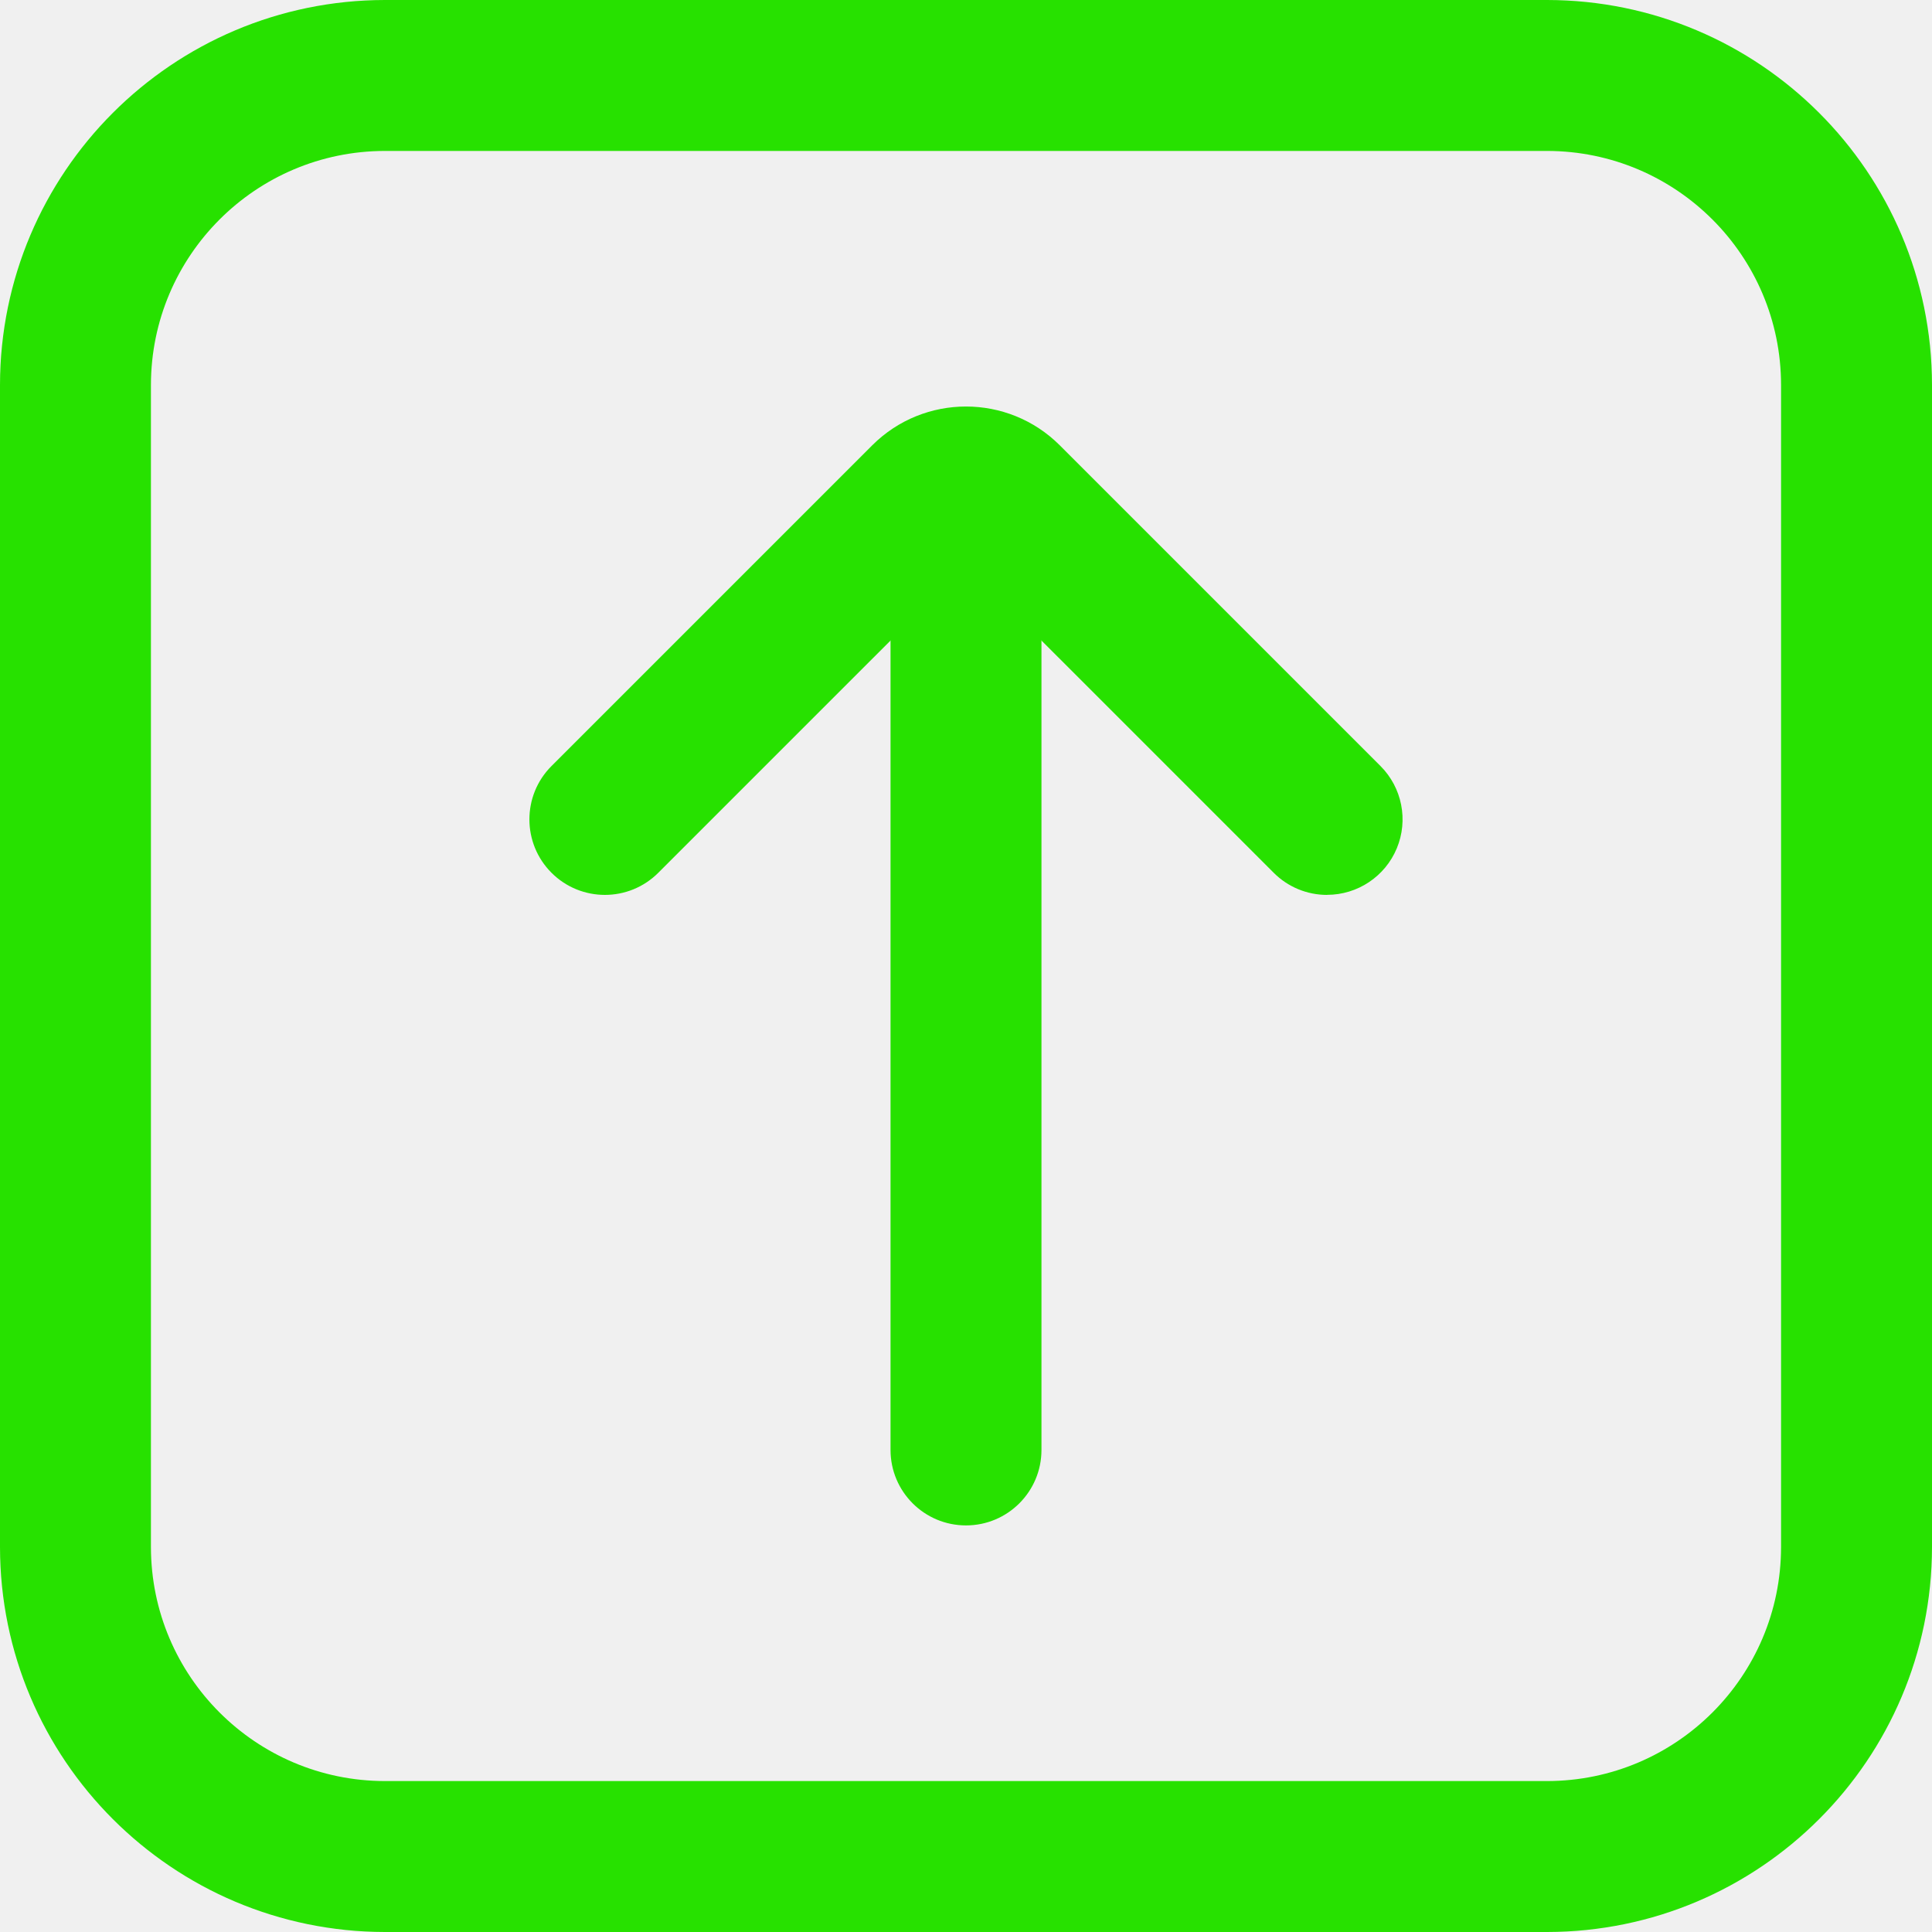
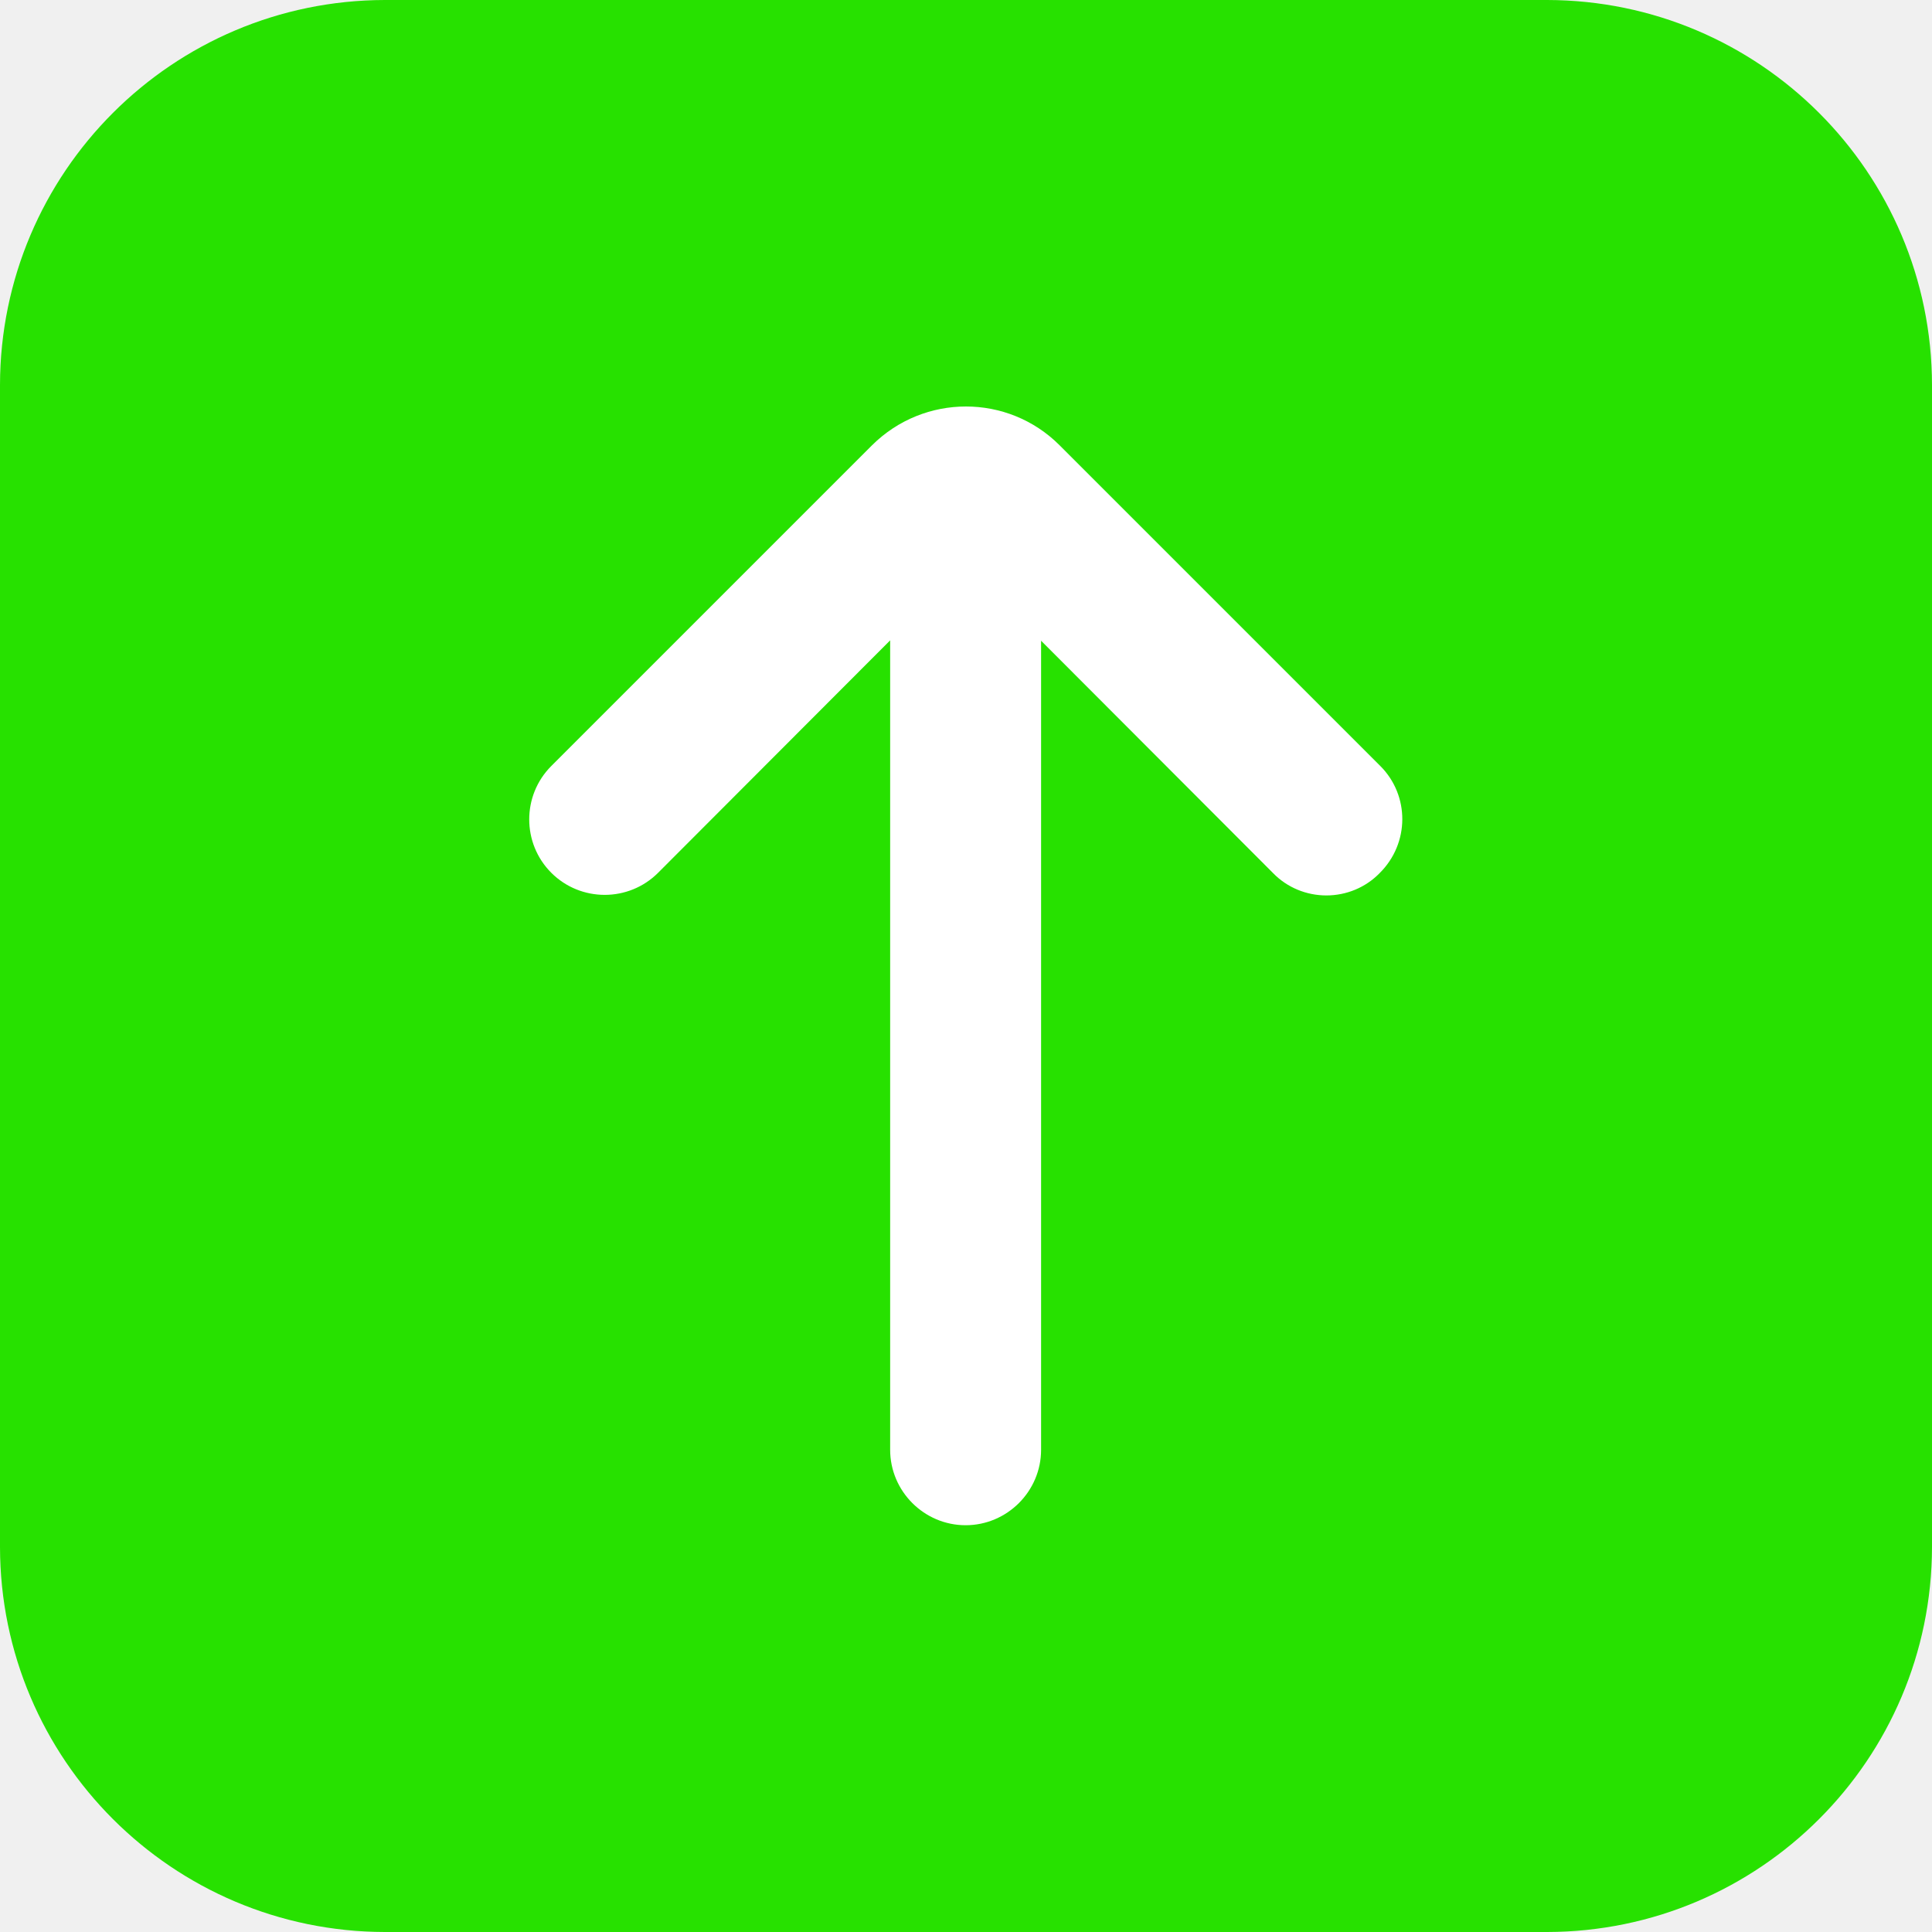
- <svg xmlns="http://www.w3.org/2000/svg" version="1.1" width="512" height="512" x="0" y="0" viewBox="0 0 512 512" style="enable-background:new 0 0 512 512" xml:space="preserve" class="">
+ <svg xmlns="http://www.w3.org/2000/svg" version="1.1" id="Layer_1" x="0px" y="0px" viewBox="0 0 512 512" style="enable-background:new 0 0 512 512;" xml:space="preserve">
+   <style type="text/css">
+ 	.st0{fill:#27E100;}
+ 	.st1{fill:#FFFFFF;}
+ </style>
  <g>
-     <g id="_02_User" data-name="02 User">
-       <path d="m256 404.25a20 20 0 0 1 -20-20v-221.79a20 20 0 0 1 40 0v221.79a20 20 0 0 1 -20 20z" fill="#27e100" data-original="#000000" style="" />
-       <path d="m351.69 237.16a19.94 19.94 0 0 1 -14.14-5.86l-81.55-81.55-81.55 81.55a20 20 0 0 1 -28.29-28.3l85-85a35.18 35.18 0 0 1 49.68 0l85 85a20 20 0 0 1 -14.15 34.14z" fill="#27e100" data-original="#000000" style="" />
-       <path d="m410 512h-308a102.12 102.12 0 0 1 -102-102v-308a102.12 102.12 0 0 1 102-102h308a102.12 102.12 0 0 1 102 102v308a102.12 102.12 0 0 1 -102 102zm-308-472a62.07 62.07 0 0 0 -62 62v308a62.07 62.07 0 0 0 62 62h308a62.07 62.07 0 0 0 62-62v-308a62.07 62.07 0 0 0 -62-62z" fill="#27e100" data-original="#000000" style="" />
+     <g id="_02_User">
+       <path class="st0" d="M410,512H102C45.7,511.9,0.1,466.3,0,410V102C0.1,45.7,45.7,0.1,102,0h308c56.3,0.1,101.9,45.7,102,102v308    C511.9,466.3,466.3,511.9,410,512z" />
+       <path class="st1" d="M365.8,203l-85-85c-13.7-13.7-35.9-13.7-49.7,0l-85,85c-7.8,7.8-7.8,20.5,0,28.3s20.5,7.8,28.3,0l61.5-61.6    v214.5c0,11,9,20,20,20s20-9,20-20V169.8l61.5,61.6c3.7,3.8,8.8,5.9,14.1,5.9v0c5.3,0,10.4-2.1,14.1-5.9    C373.6,223.5,373.6,210.8,365.8,203z" />
    </g>
  </g>
</svg>
